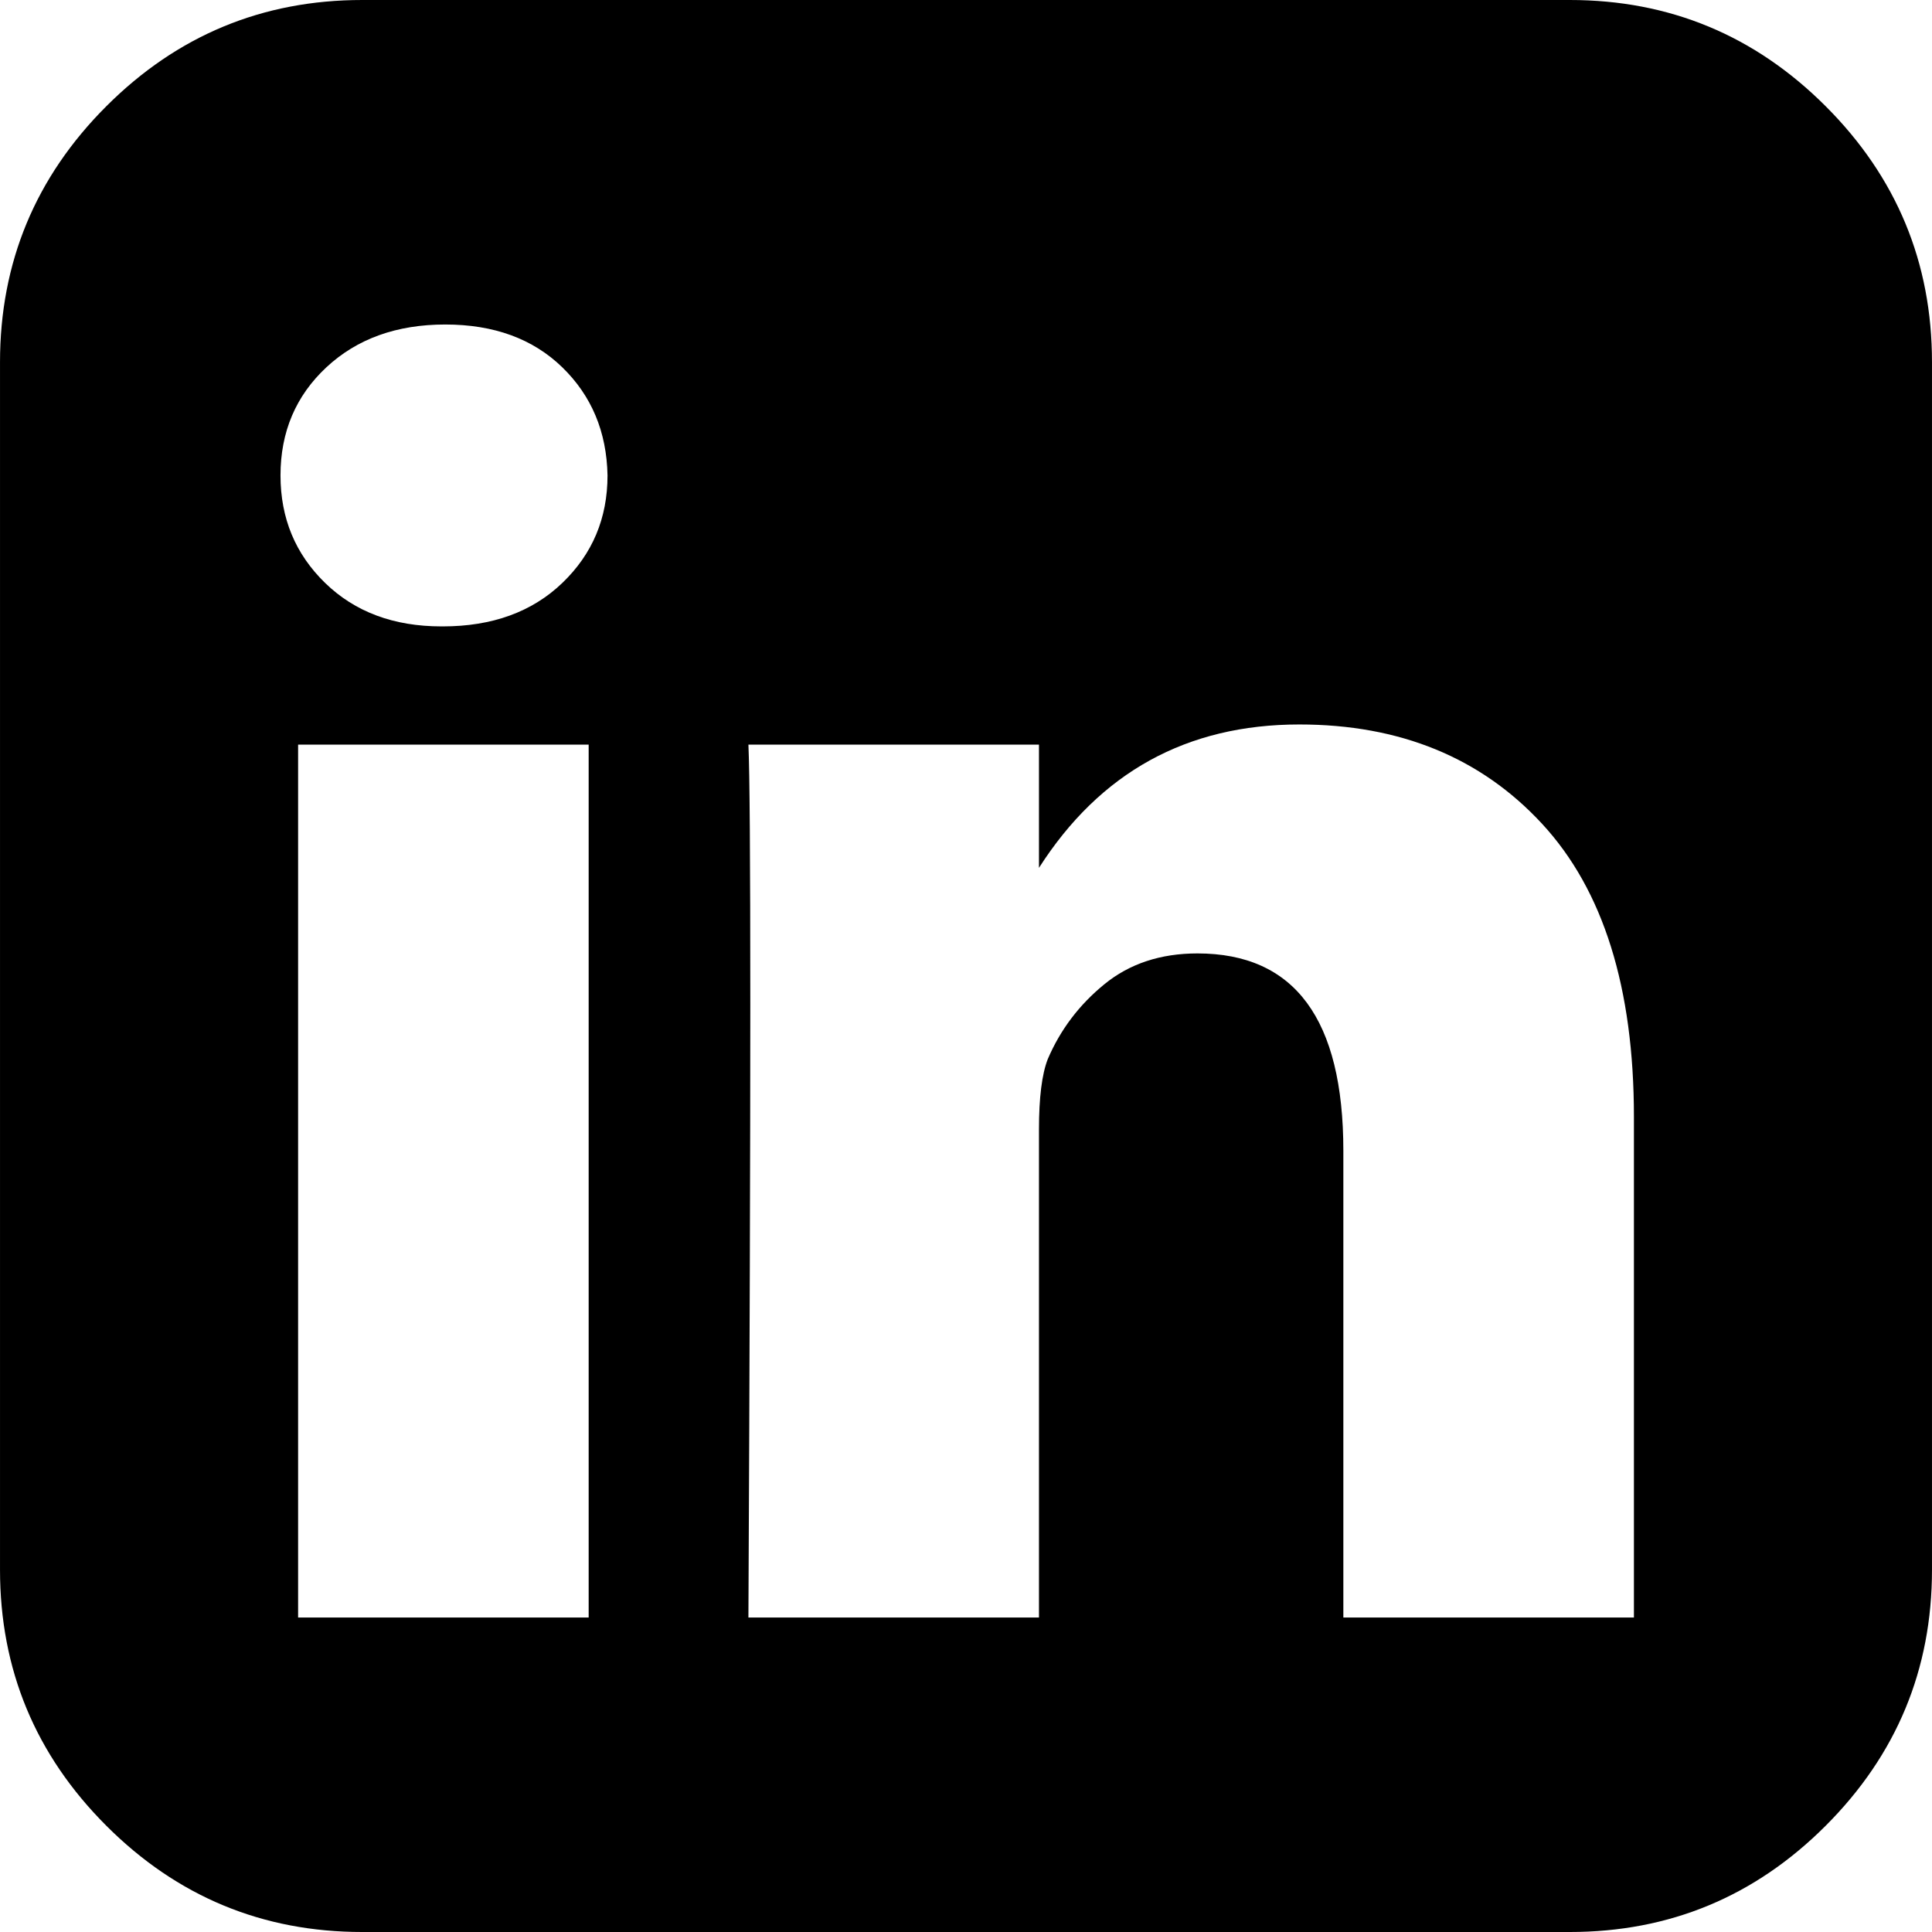
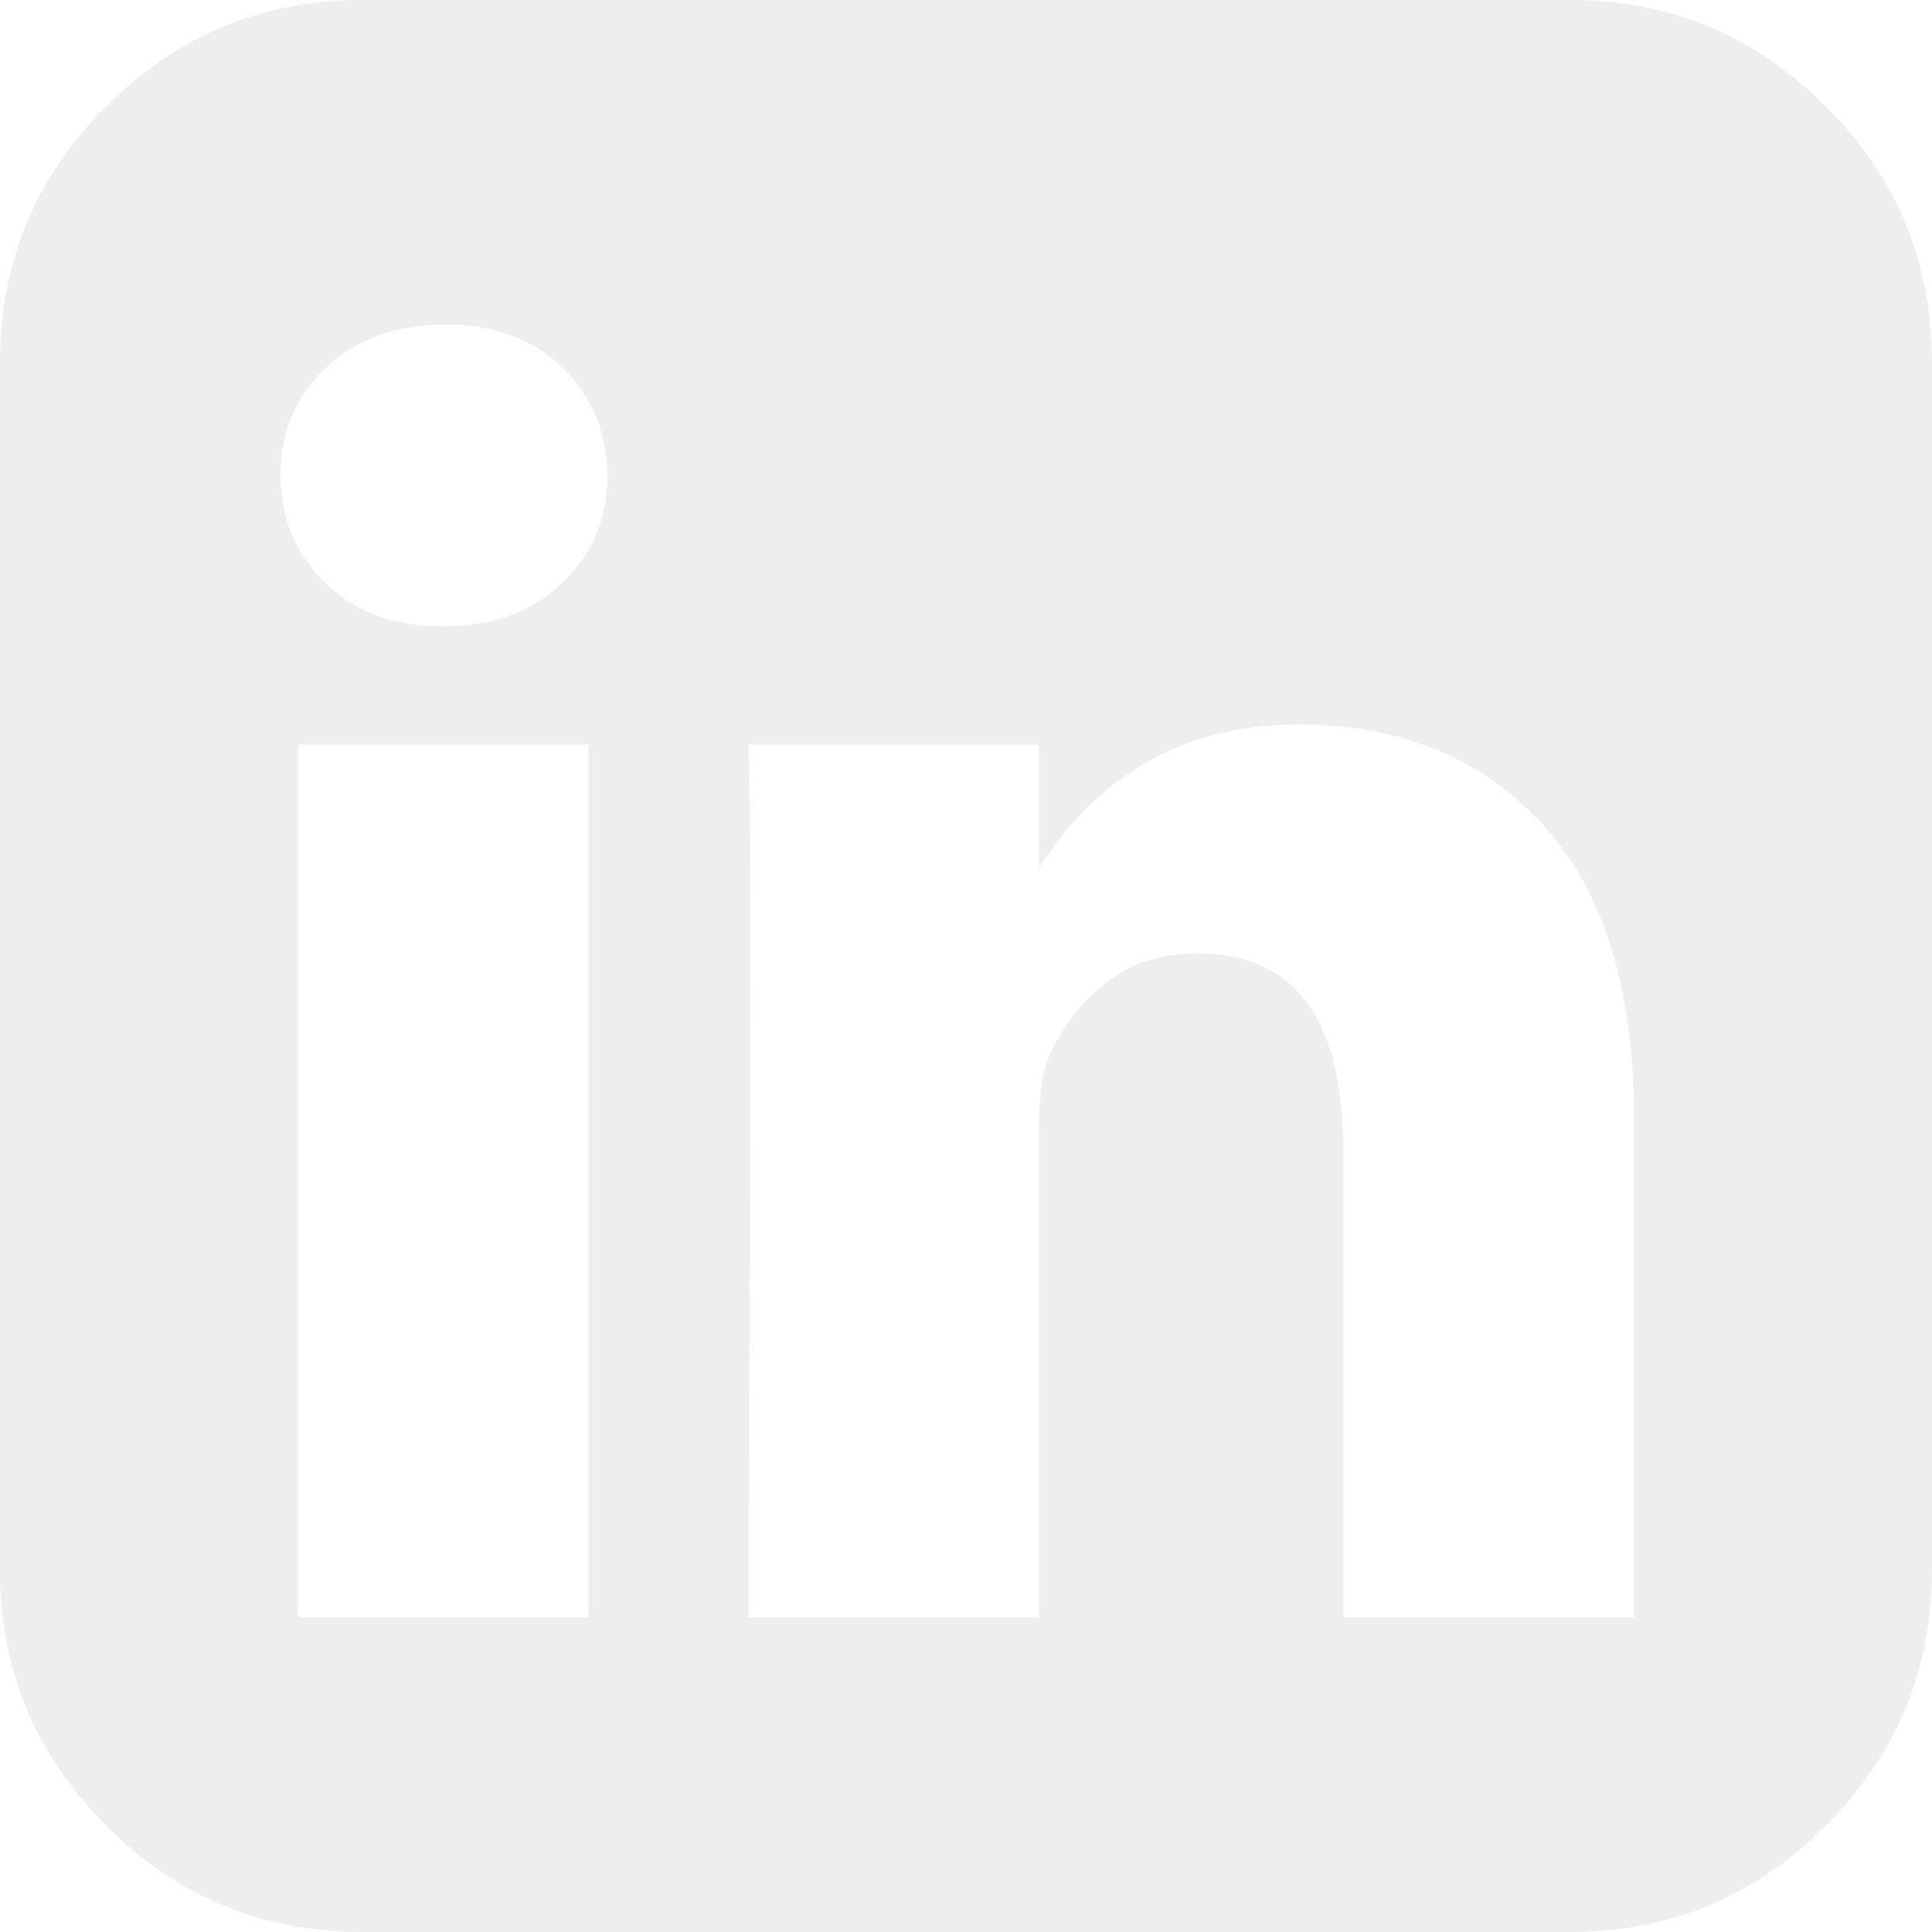
<svg xmlns="http://www.w3.org/2000/svg" version="1.1" id="Capa_1" x="0px" y="0px" width="438.536px" height="438.536px" viewBox="0 0 438.536 438.536" style="enable-background:new 0 0 438.536 438.536;" xml:space="preserve">
  <g>
-     <path d="M414.41,24.123C398.333,8.042,378.963,0,356.315,0H82.228C59.58,0,40.21,8.042,24.126,24.123   C8.045,40.207,0.003,59.576,0.003,82.225v274.084c0,22.647,8.042,42.018,24.123,58.102c16.084,16.084,35.454,24.126,58.102,24.126   h274.084c22.648,0,42.018-8.042,58.095-24.126c16.084-16.084,24.126-35.454,24.126-58.102V82.225   C438.532,59.576,430.49,40.204,414.41,24.123z M133.618,367.157H67.666V169.016h65.952V367.157z M127.626,132.332   c-6.851,6.567-15.893,9.851-27.124,9.851h-0.288c-10.848,0-19.648-3.284-26.407-9.851c-6.76-6.567-10.138-14.703-10.138-24.41   c0-9.897,3.476-18.083,10.421-24.556c6.95-6.471,15.942-9.708,26.98-9.708c11.039,0,19.89,3.237,26.553,9.708   c6.661,6.473,10.088,14.659,10.277,24.556C137.899,117.625,134.477,125.761,127.626,132.332z M370.873,367.157h-65.952v-105.92   c0-29.879-11.036-44.823-33.116-44.823c-8.374,0-15.42,2.331-21.128,6.995c-5.715,4.661-9.996,10.324-12.847,16.991   c-1.335,3.422-1.999,8.75-1.999,15.981v110.775h-65.952c0.571-119.529,0.571-185.579,0-198.142h65.952v27.974   c13.867-21.681,33.558-32.544,59.101-32.544c22.84,0,41.21,7.52,55.104,22.554c13.895,15.037,20.841,37.214,20.841,66.519v113.64   H370.873z" />
+     <path d="M414.41,24.123C398.333,8.042,378.963,0,356.315,0H82.228C59.58,0,40.21,8.042,24.126,24.123   C8.045,40.207,0.003,59.576,0.003,82.225v274.084c0,22.647,8.042,42.018,24.123,58.102c16.084,16.084,35.454,24.126,58.102,24.126   h274.084c22.648,0,42.018-8.042,58.095-24.126c16.084-16.084,24.126-35.454,24.126-58.102V82.225   C438.532,59.576,430.49,40.204,414.41,24.123z M133.618,367.157H67.666V169.016h65.952V367.157z M127.626,132.332   c-6.851,6.567-15.893,9.851-27.124,9.851h-0.288c-10.848,0-19.648-3.284-26.407-9.851c-6.76-6.567-10.138-14.703-10.138-24.41   c0-9.897,3.476-18.083,10.421-24.556c6.95-6.471,15.942-9.708,26.98-9.708c11.039,0,19.89,3.237,26.553,9.708   c6.661,6.473,10.088,14.659,10.277,24.556C137.899,117.625,134.477,125.761,127.626,132.332z M370.873,367.157h-65.952v-105.92   c0-29.879-11.036-44.823-33.116-44.823c-8.374,0-15.42,2.331-21.128,6.995c-5.715,4.661-9.996,10.324-12.847,16.991   c-1.335,3.422-1.999,8.75-1.999,15.981v110.775h-65.952c0.571-119.529,0.571-185.579,0-198.142h65.952v27.974   c13.867-21.681,33.558-32.544,59.101-32.544c22.84,0,41.21,7.52,55.104,22.554c13.895,15.037,20.841,37.214,20.841,66.519v113.64   H370.873z" fill="#EEEEEE" />
  </g>
  <g>
</g>
  <g>
</g>
  <g>
</g>
  <g>
</g>
  <g>
</g>
  <g>
</g>
  <g>
</g>
  <g>
</g>
  <g>
</g>
  <g>
</g>
  <g>
</g>
  <g>
</g>
  <g>
</g>
  <g>
</g>
  <g>
</g>
</svg>
